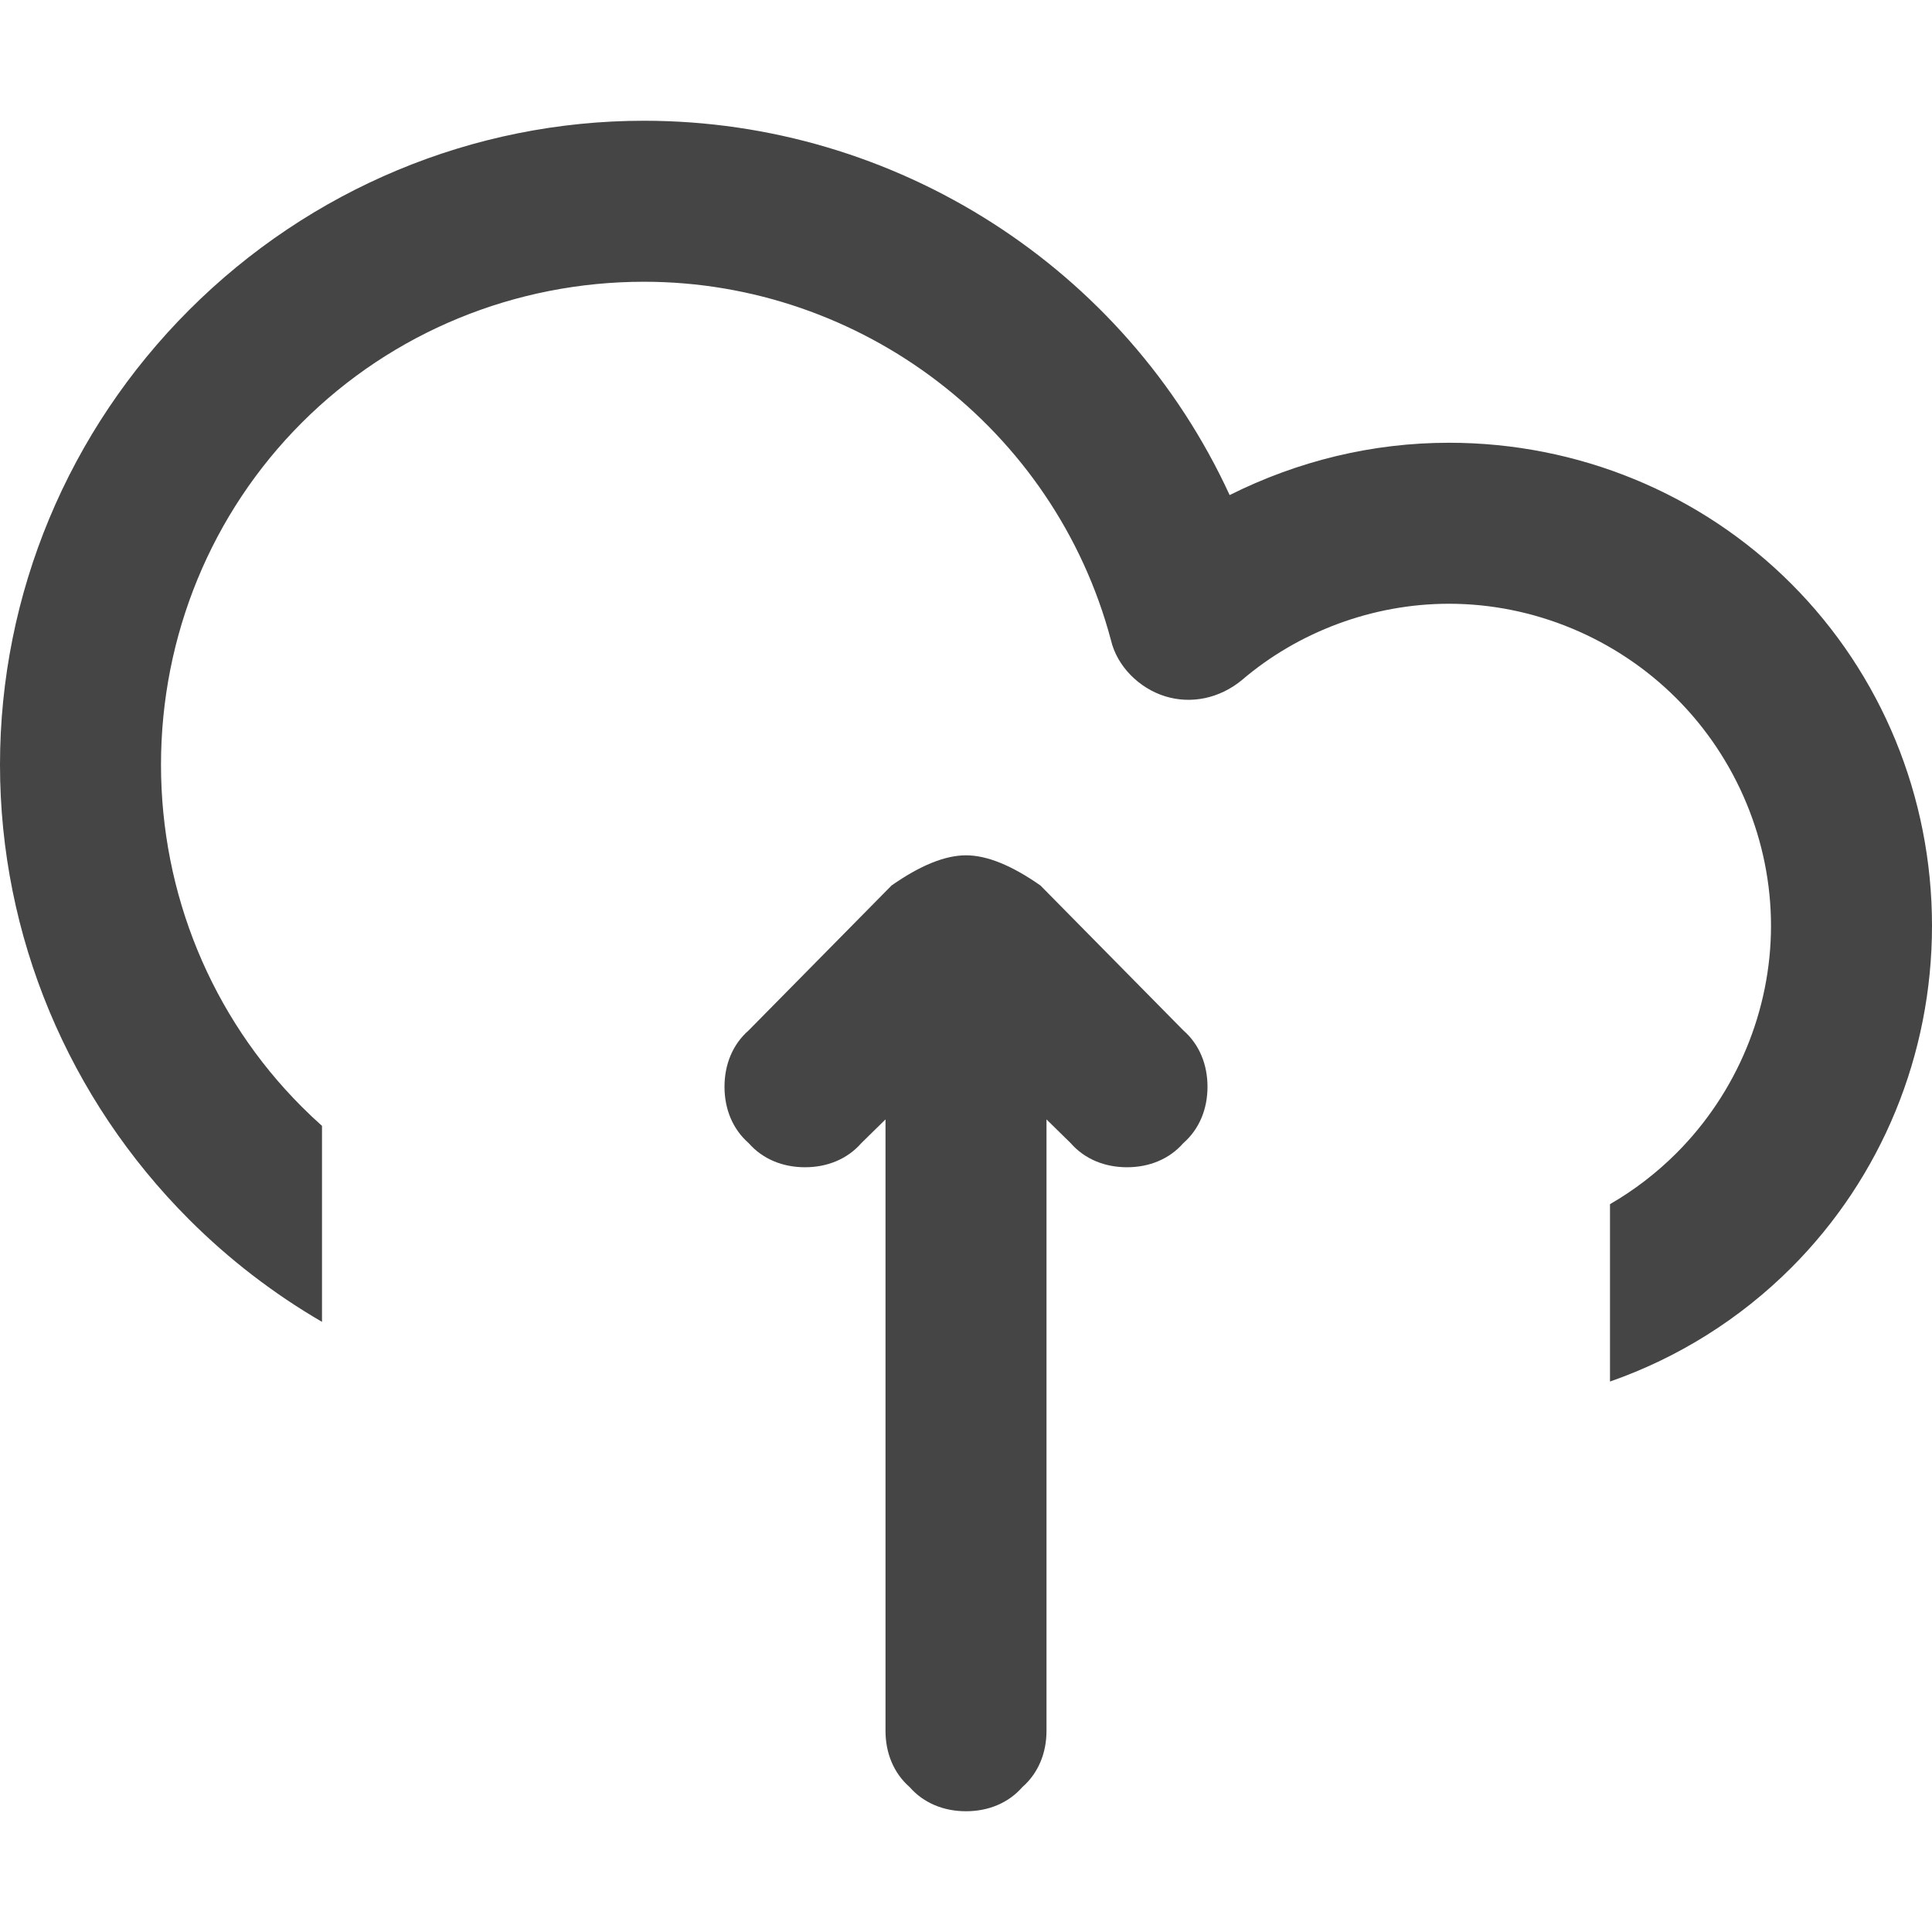
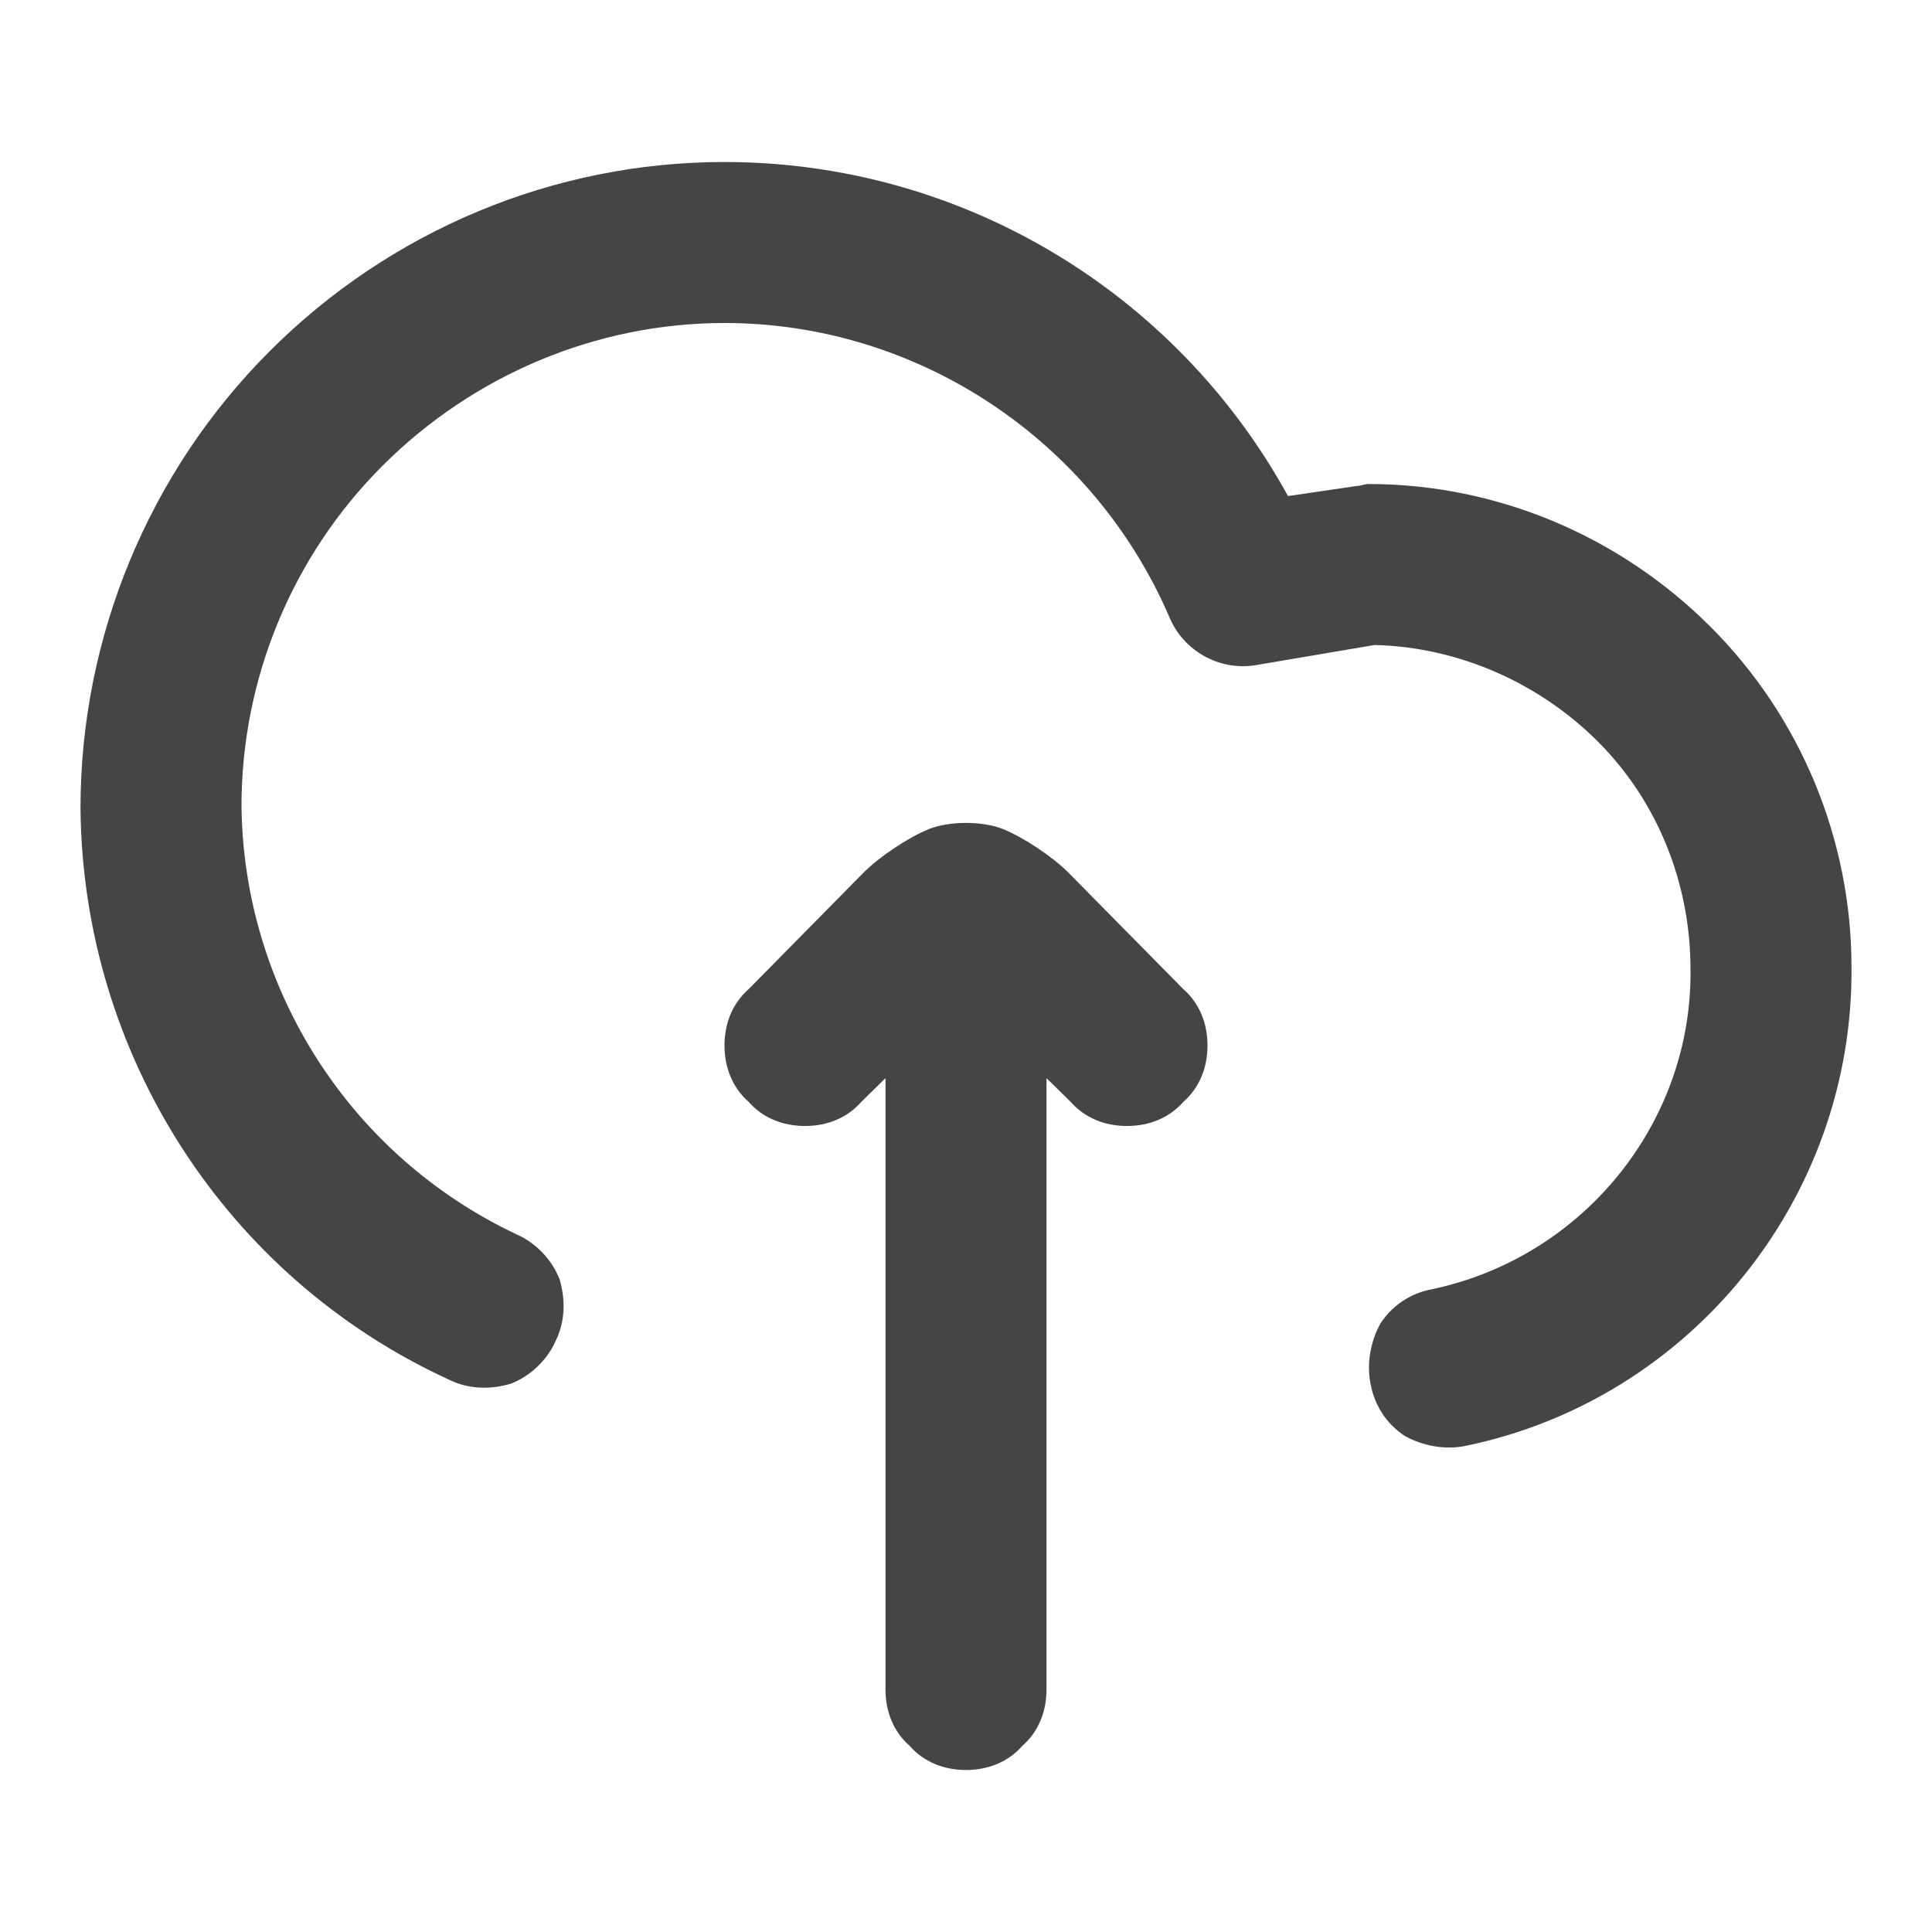
- <svg xmlns="http://www.w3.org/2000/svg" width="96" height="96">
-   <path d="M16 65.682A32.25 32.25 0 0 1 9.4 60.6C3.4 54.6 0 46.5 0 38c0-8.5 3.4-16.6 9.4-22.6S23.5 6 32 6c12.5 0 23.9 7.3 29.1 18.6C64.5 22.9 68.2 22 72 22c6.4 0 12.5 2.5 17 7s7 10.6 7 17-2.5 12.5-7 17a23.827 23.827 0 0 1-9 5.648v-8.813a16.042 16.042 0 0 0 3.3-2.535c3-3 4.7-7.1 4.7-11.3 0-4.2-1.7-8.3-4.7-11.3S76.2 30 72 30c-3.8 0-7.5 1.4-10.3 3.8-1.1.9-2.5 1.2-3.8.8-1.3-.4-2.4-1.5-2.7-2.8C52.4 21.3 42.8 14 32 14c-6.4 0-12.5 2.5-17 7S8 31.6 8 38s2.5 12.5 7 17c.325.325.659.64 1 .944v9.738zm36-10.059V86c0 1.1-.4 2.1-1.2 2.8-.7.8-1.7 1.2-2.8 1.2-1.1 0-2.1-.4-2.8-1.2-.8-.7-1.2-1.7-1.2-2.8V55.623L42.8 56.8c-.7.8-1.7 1.2-2.8 1.2-1.1 0-2.1-.4-2.8-1.2-.8-.7-1.2-1.7-1.2-2.8 0-1.1.4-2.1 1.2-2.8l7.1-7.2q2.142-1.5 3.7-1.5 1.558 0 3.7 1.5l7.1 7.2c.8.7 1.2 1.7 1.2 2.8 0 1.1-.4 2.1-1.2 2.8-.7.8-1.7 1.2-2.8 1.2-1.1 0-2.1-.4-2.8-1.2L52 55.623z" fill-rule="evenodd" fill="#454545" />
+ <svg xmlns="http://www.w3.org/2000/svg" style="isolation:isolate" width="96" height="96">
+   <path d="M44 53.573l-1.2 1.177c-.7.8-1.7 1.2-2.8 1.2-1.1 0-2.1-.4-2.8-1.2-.8-.7-1.2-1.7-1.2-2.8 0-1.1.4-2.1 1.2-2.8l5.695-5.776c.775-.786 2.232-1.76 3.251-2.173 1.023-.414 2.684-.414 3.707 0 1.02.414 2.476 1.387 3.25 2.173L58.8 49.15c.8.7 1.2 1.7 1.2 2.8 0 1.1-.4 2.1-1.2 2.8-.7.8-1.7 1.2-2.8 1.2-1.1 0-2.1-.4-2.8-1.2L52 53.573V83.95c0 1.1-.4 2.1-1.2 2.8-.7.8-1.7 1.2-2.8 1.2-1.1 0-2.1-.4-2.8-1.2-.8-.7-1.2-1.7-1.2-2.8V53.573zM25.7 61.35c.9.4 1.7 1.2 2.1 2.2.3 1 .3 2.1-.2 3.1-.4.9-1.2 1.7-2.2 2.1-1 .3-2.1.3-3.1-.2-11.1-5.1-18.2-16.2-18.3-28.4 0-8.5 3.4-16.7 9.4-22.7s14.1-9.4 22.6-9.4c11.7 0 22.4 6.4 28 16.6l3.4-.5c.2 0 .4-.1.6-.1 6.4 0 12.5 2.6 17 7.1s7 10.6 7 16.9c.1 11.5-8 21.5-19.2 23.8-1 .2-2.1 0-3-.5-.9-.6-1.5-1.5-1.7-2.6-.2-1 0-2.1.5-3 .6-.9 1.5-1.5 2.6-1.7 7.5-1.6 12.9-8.3 12.8-15.9 0-4.2-1.6-8.3-4.6-11.3-2.9-2.9-6.9-4.7-11.1-4.8l-5.9 1c-1.8.3-3.6-.7-4.3-2.4-3.8-8.8-12.5-14.6-22.1-14.6-6.4 0-12.5 2.6-17 7.1s-7 10.6-7 16.9c.1 9.1 5.4 17.4 13.7 21.3z" fill-rule="evenodd" fill="#454545" />
</svg>
